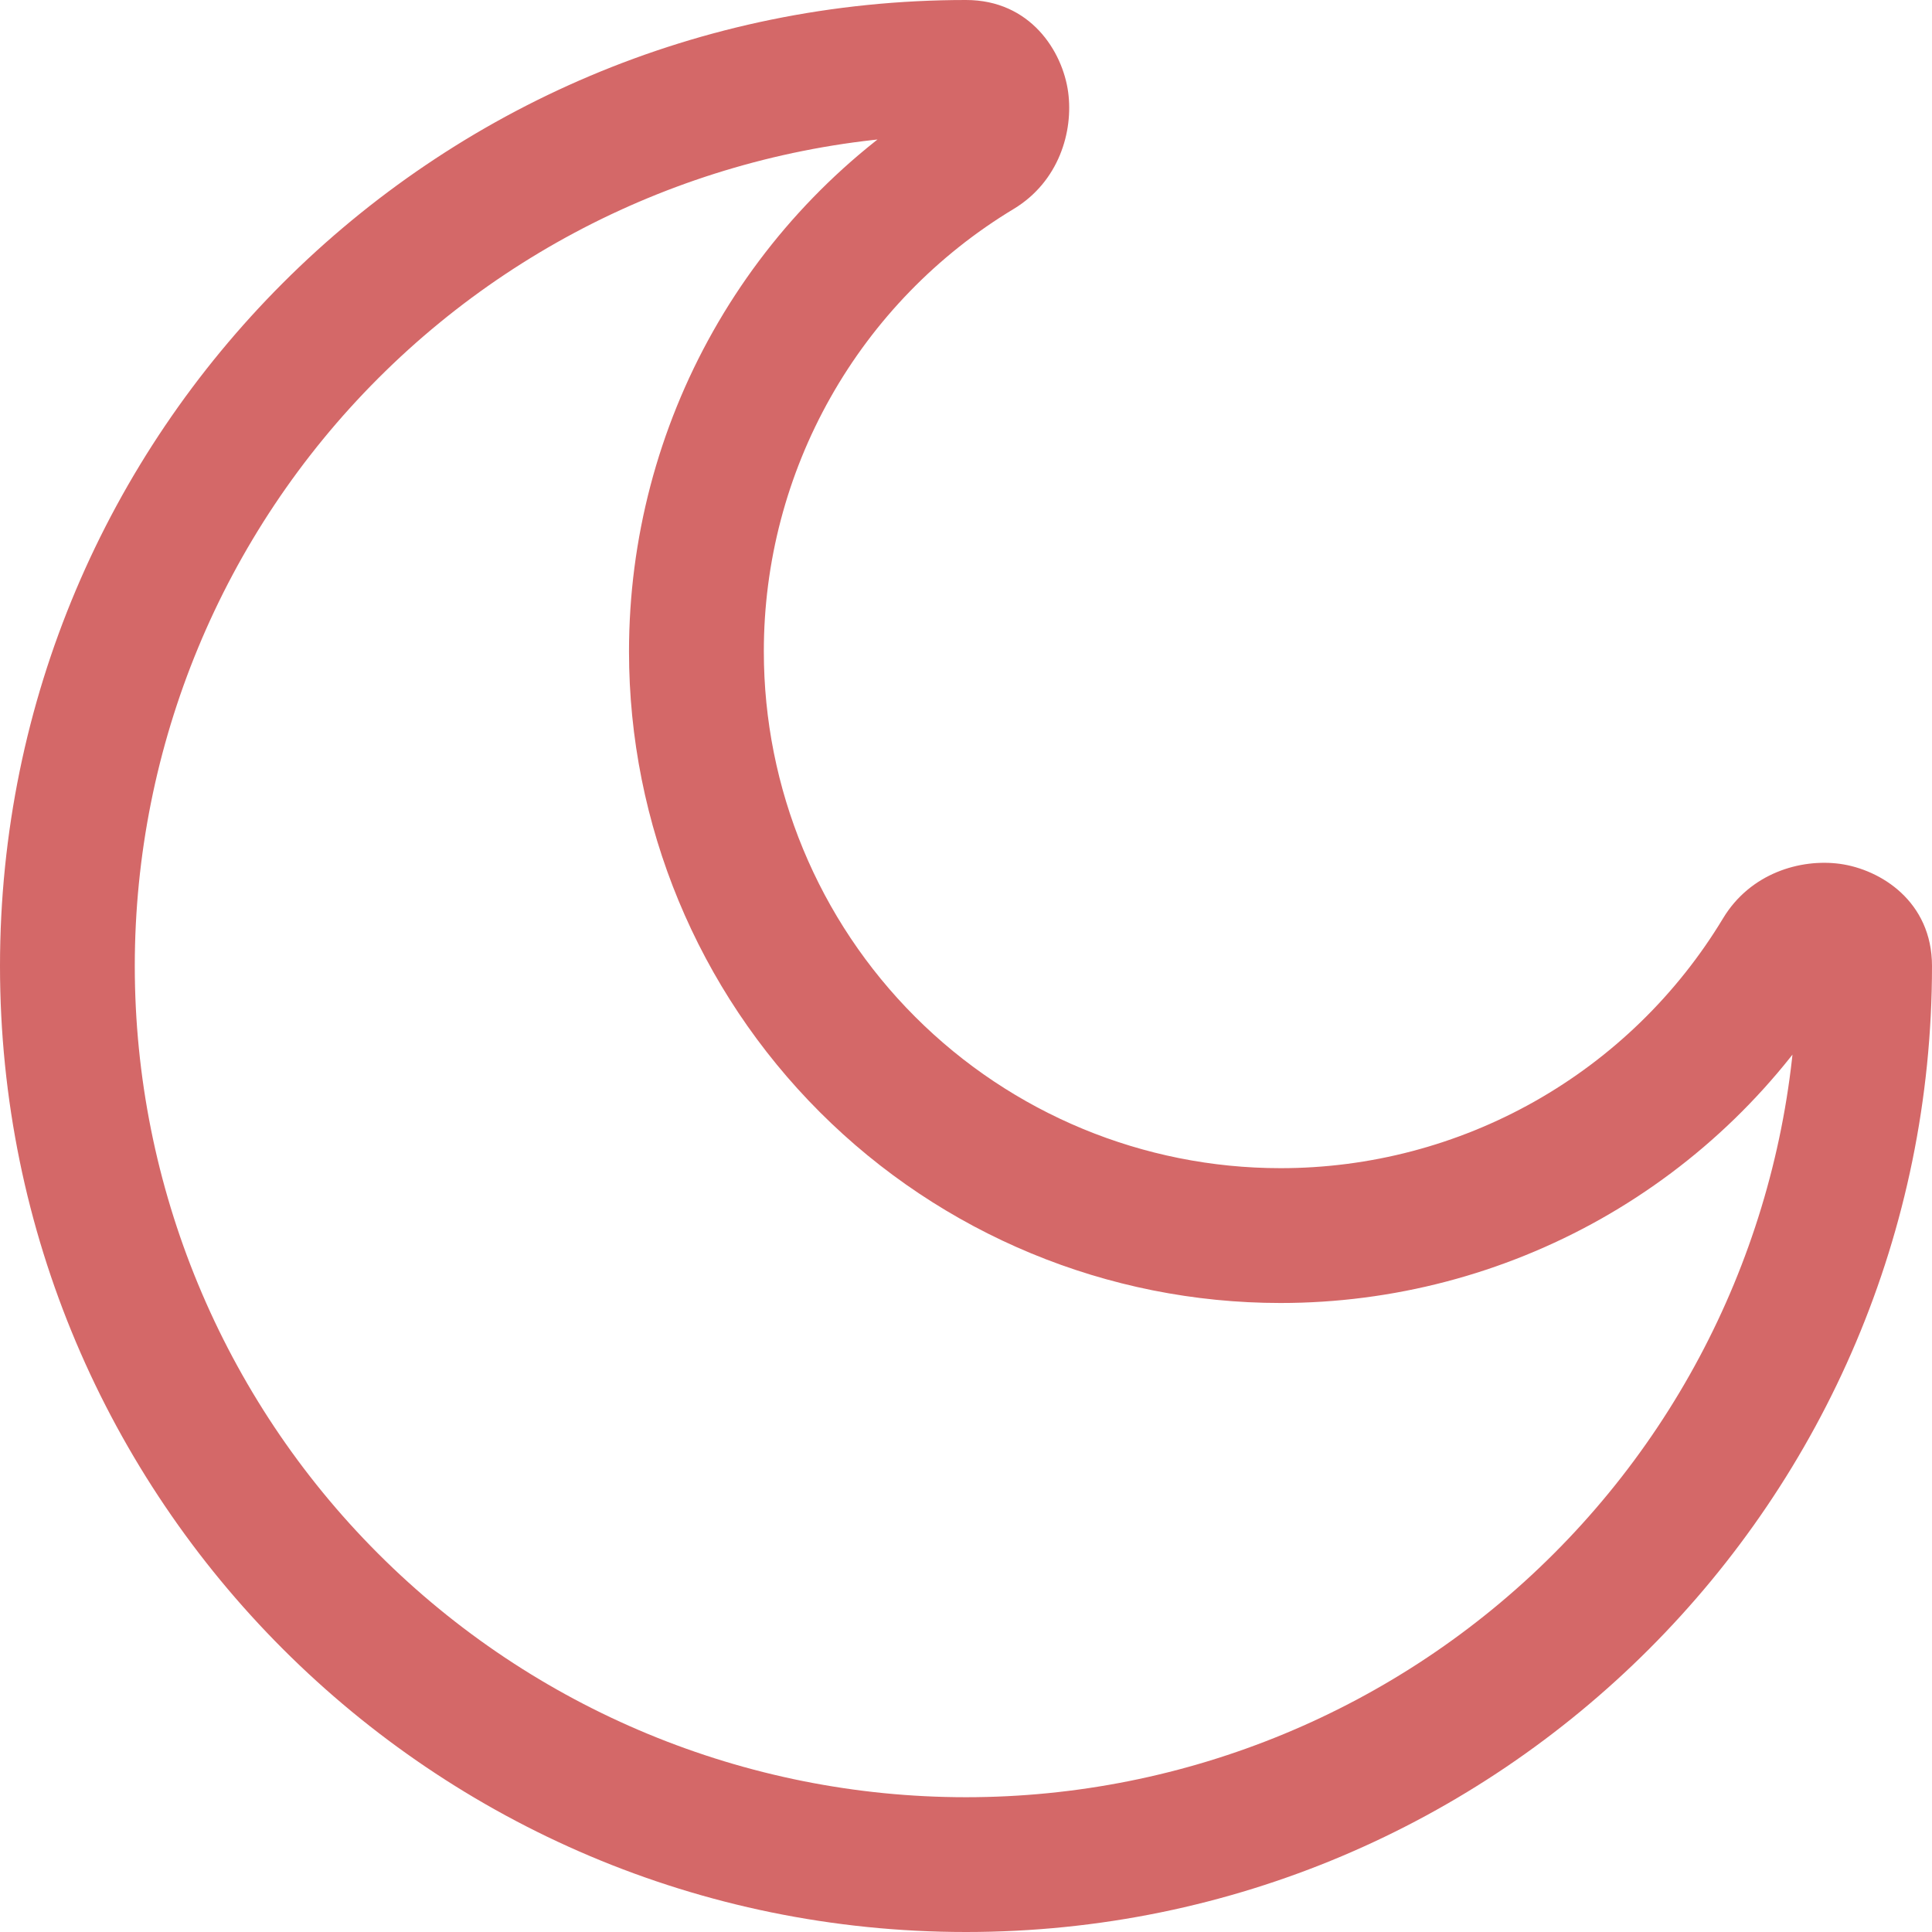
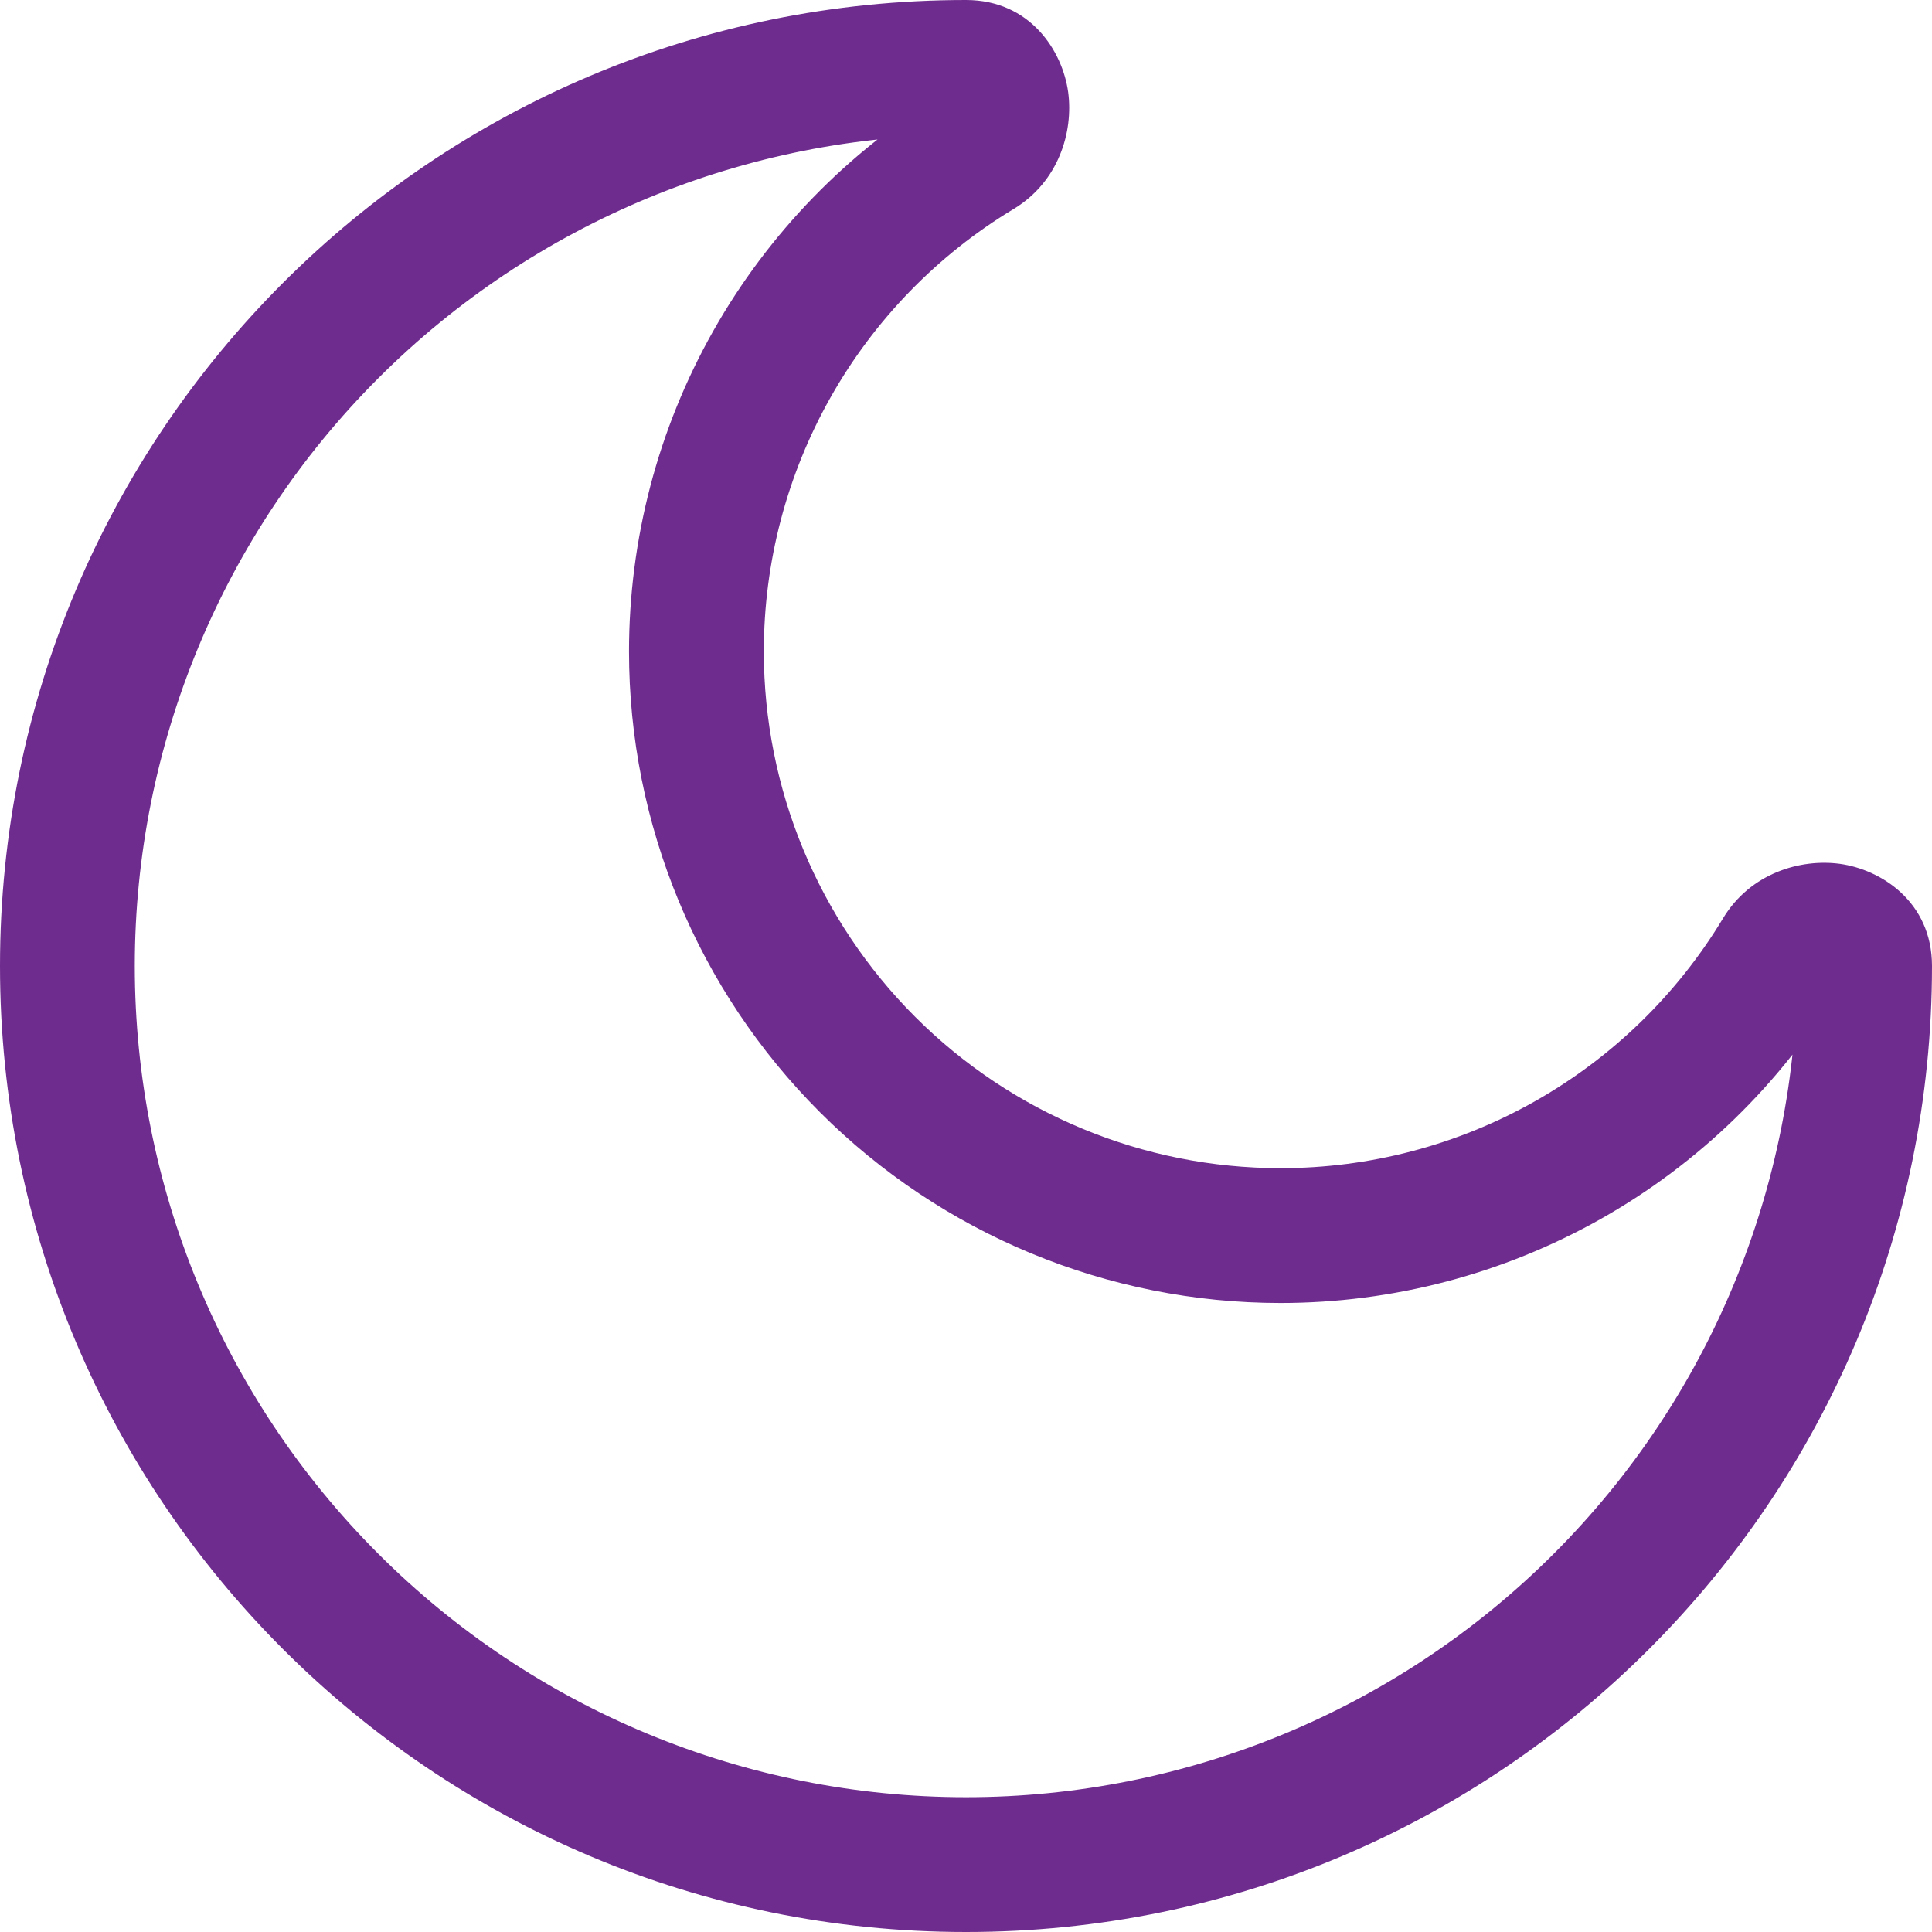
<svg xmlns="http://www.w3.org/2000/svg" width="42" height="42" viewBox="0 0 42 42" fill="none">
-   <path d="M39.07 21C39.07 25.792 37.166 30.389 33.777 33.777C30.389 37.166 25.792 39.07 21 39.07V42C32.598 42 42 32.598 42 21H39.07ZM21 39.07C16.208 39.07 11.611 37.166 8.223 33.777C4.834 30.389 2.93 25.792 2.93 21H0C0 32.598 9.402 42 21 42V39.07ZM2.93 21C2.93 16.208 4.834 11.611 8.223 8.223C11.611 4.834 16.208 2.93 21 2.93V0C9.402 0 0 9.402 0 21H2.93ZM27.837 25.395C24.858 25.395 22.001 24.212 19.895 22.105C17.788 19.999 16.605 17.142 16.605 14.163H13.674C13.674 17.919 15.167 21.521 17.823 24.177C20.479 26.833 24.081 28.326 27.837 28.326V25.395ZM37.458 19.963C36.459 21.62 35.047 22.992 33.362 23.944C31.676 24.896 29.773 25.396 27.837 25.395V28.326C30.278 28.326 32.677 27.696 34.803 26.497C36.928 25.297 38.708 23.568 39.968 21.479L37.458 19.963ZM16.605 14.163C16.604 12.227 17.104 10.324 18.056 8.638C19.008 6.952 20.38 5.541 22.037 4.542L20.521 2.034C18.432 3.294 16.703 5.073 15.504 7.198C14.304 9.323 13.674 11.723 13.674 14.163H16.605ZM21 2.93C20.902 2.928 20.805 2.907 20.715 2.867C20.625 2.828 20.544 2.771 20.477 2.7C20.394 2.617 20.338 2.512 20.316 2.397C20.308 2.336 20.312 2.161 20.521 2.034L22.037 4.542C23.02 3.948 23.336 2.86 23.221 2.004C23.1 1.115 22.401 0 21 0V2.93ZM39.968 21.479C39.839 21.688 39.664 21.692 39.603 21.684C39.488 21.662 39.383 21.606 39.3 21.523C39.229 21.456 39.172 21.375 39.133 21.285C39.093 21.195 39.072 21.098 39.07 21H42C42 19.599 40.885 18.9 39.996 18.779C39.14 18.664 38.052 18.98 37.458 19.963L39.968 21.479Z" fill="#D46868" />
+   <path d="M39.07 21C39.07 25.792 37.166 30.389 33.777 33.777C30.389 37.166 25.792 39.07 21 39.07V42C32.598 42 42 32.598 42 21H39.07ZM21 39.07C16.208 39.07 11.611 37.166 8.223 33.777C4.834 30.389 2.93 25.792 2.93 21H0C0 32.598 9.402 42 21 42V39.07ZM2.93 21C2.93 16.208 4.834 11.611 8.223 8.223C11.611 4.834 16.208 2.93 21 2.93V0C9.402 0 0 9.402 0 21H2.93ZM27.837 25.395C24.858 25.395 22.001 24.212 19.895 22.105C17.788 19.999 16.605 17.142 16.605 14.163H13.674C13.674 17.919 15.167 21.521 17.823 24.177C20.479 26.833 24.081 28.326 27.837 28.326V25.395ZM37.458 19.963C36.459 21.62 35.047 22.992 33.362 23.944C31.676 24.896 29.773 25.396 27.837 25.395V28.326C30.278 28.326 32.677 27.696 34.803 26.497C36.928 25.297 38.708 23.568 39.968 21.479L37.458 19.963ZM16.605 14.163C16.604 12.227 17.104 10.324 18.056 8.638C19.008 6.952 20.38 5.541 22.037 4.542L20.521 2.034C18.432 3.294 16.703 5.073 15.504 7.198C14.304 9.323 13.674 11.723 13.674 14.163H16.605ZM21 2.93C20.902 2.928 20.805 2.907 20.715 2.867C20.625 2.828 20.544 2.771 20.477 2.7C20.394 2.617 20.338 2.512 20.316 2.397C20.308 2.336 20.312 2.161 20.521 2.034L22.037 4.542C23.02 3.948 23.336 2.86 23.221 2.004C23.1 1.115 22.401 0 21 0V2.93ZM39.968 21.479C39.839 21.688 39.664 21.692 39.603 21.684C39.488 21.662 39.383 21.606 39.3 21.523C39.229 21.456 39.172 21.375 39.133 21.285C39.093 21.195 39.072 21.098 39.07 21H42C42 19.599 40.885 18.9 39.996 18.779C39.14 18.664 38.052 18.98 37.458 19.963L39.968 21.479Z" fill="#6F2C8F" />
</svg>
